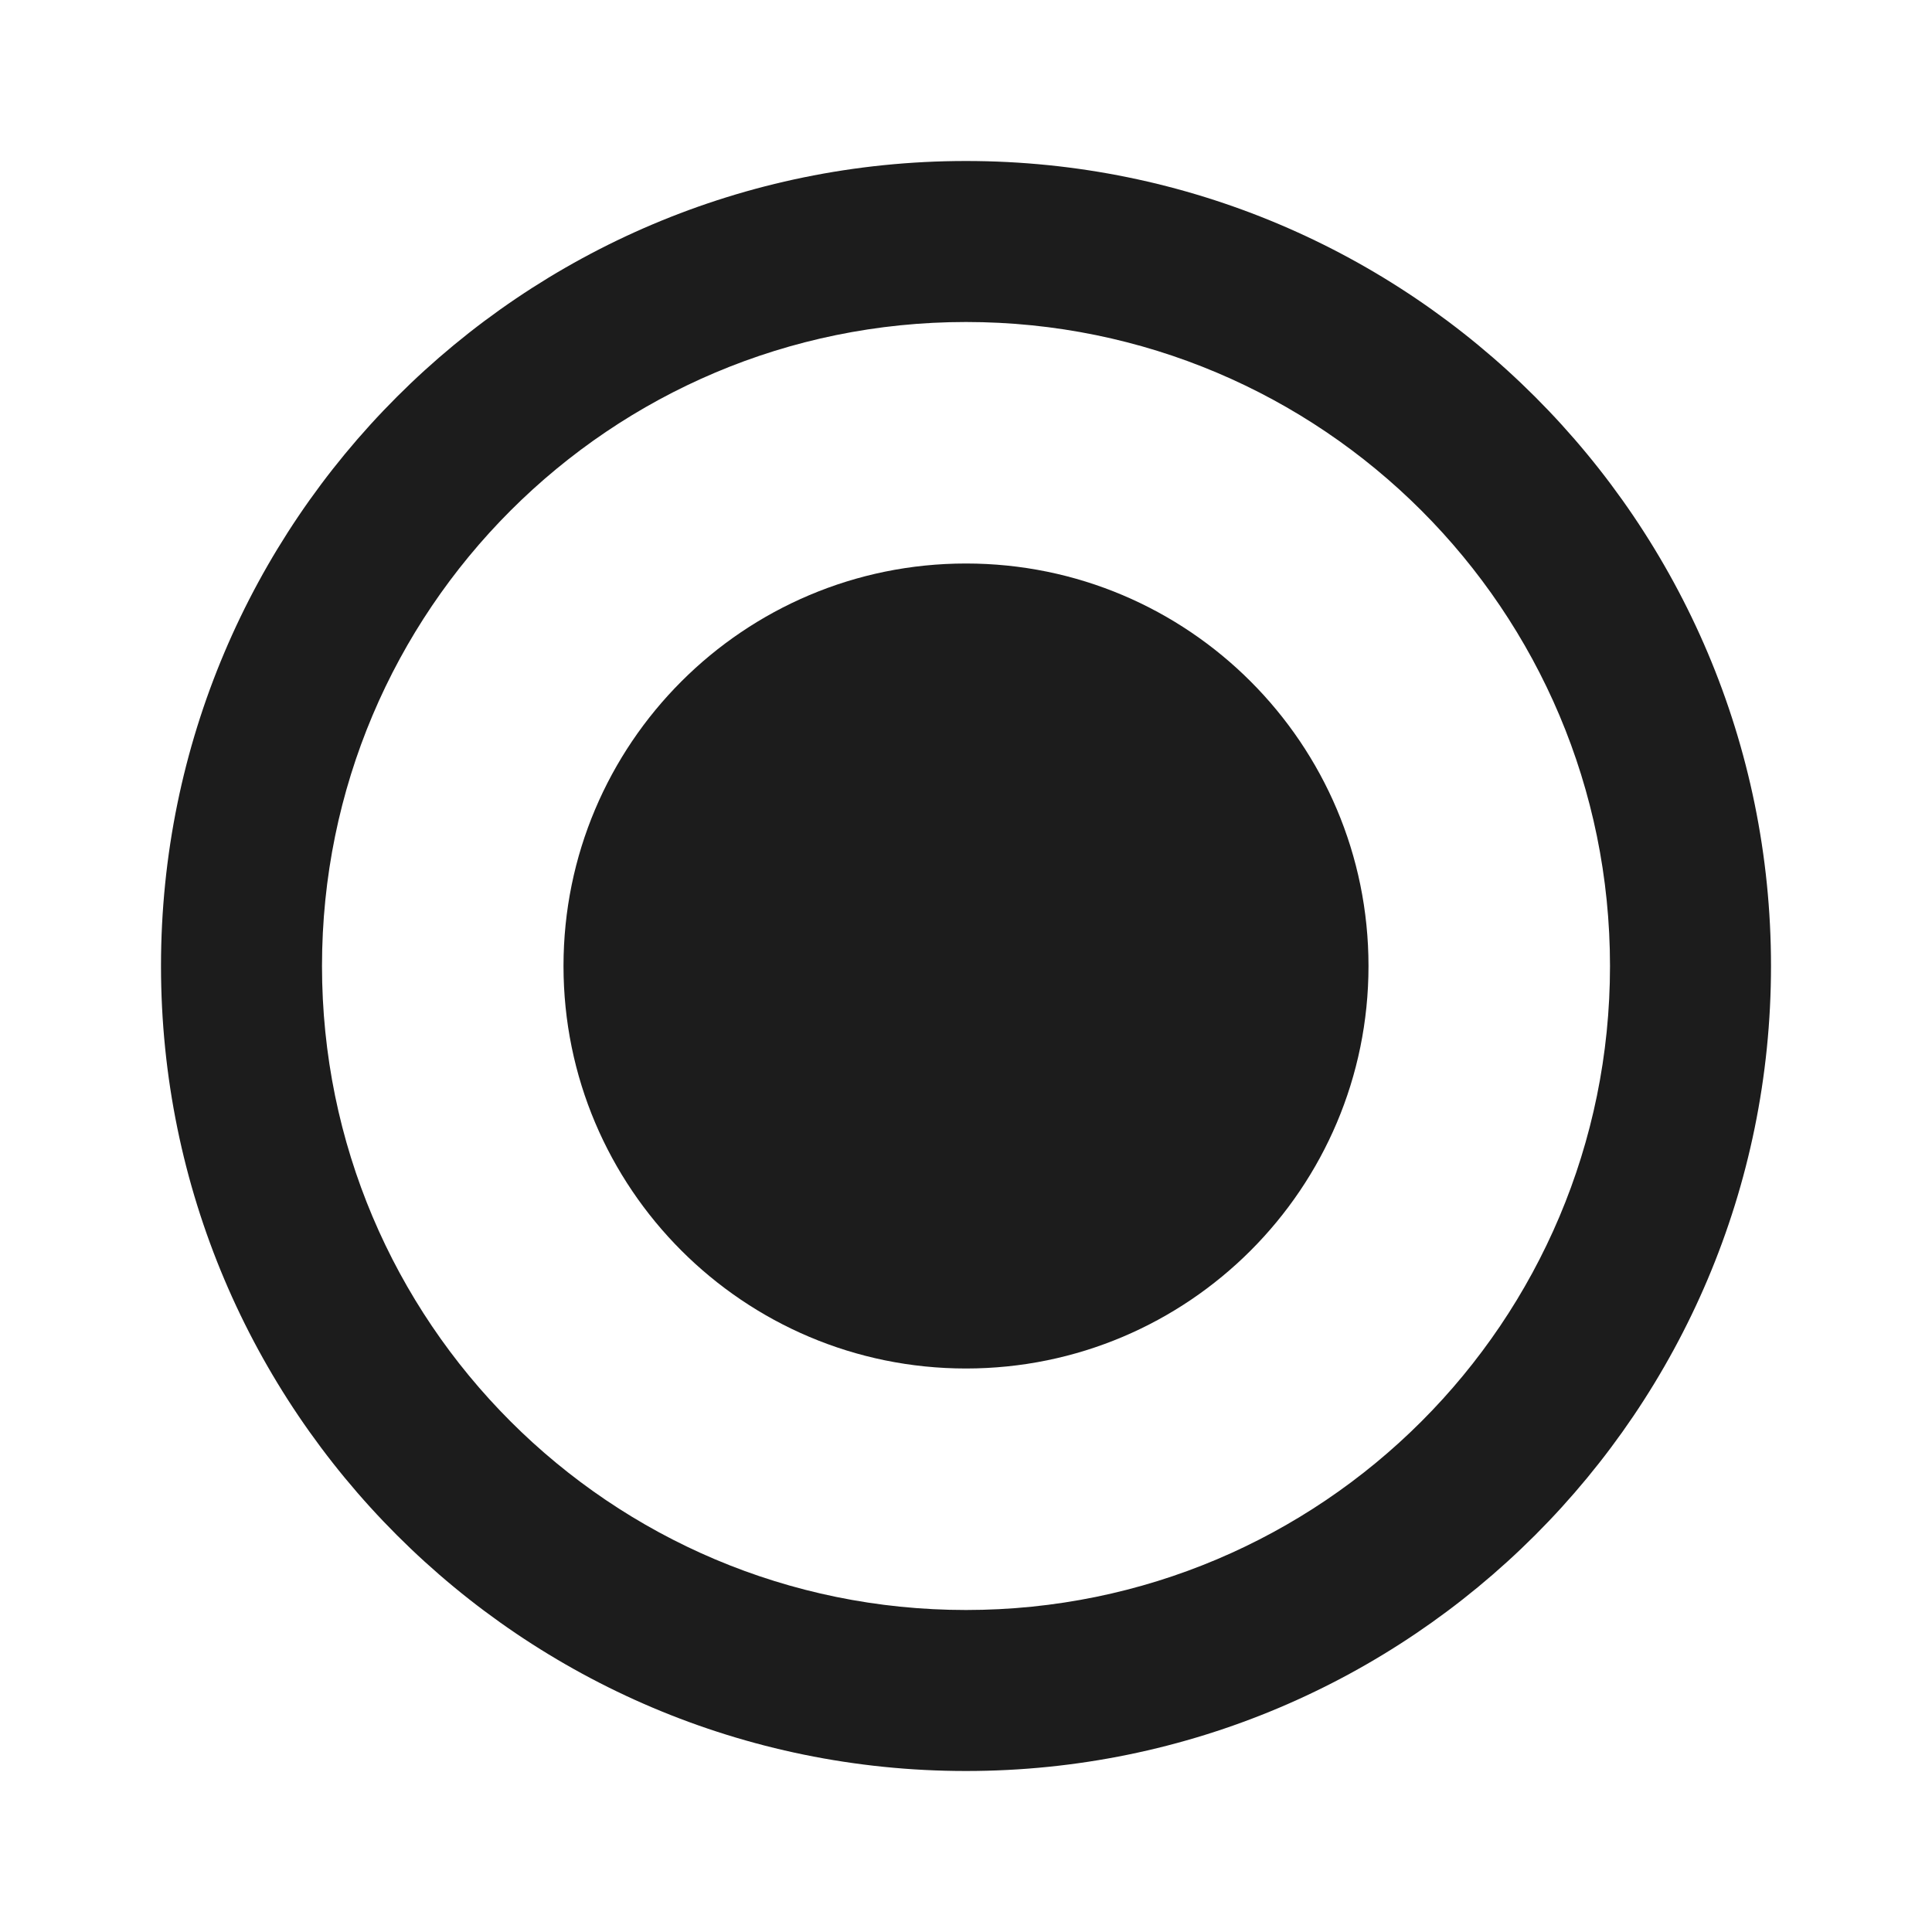
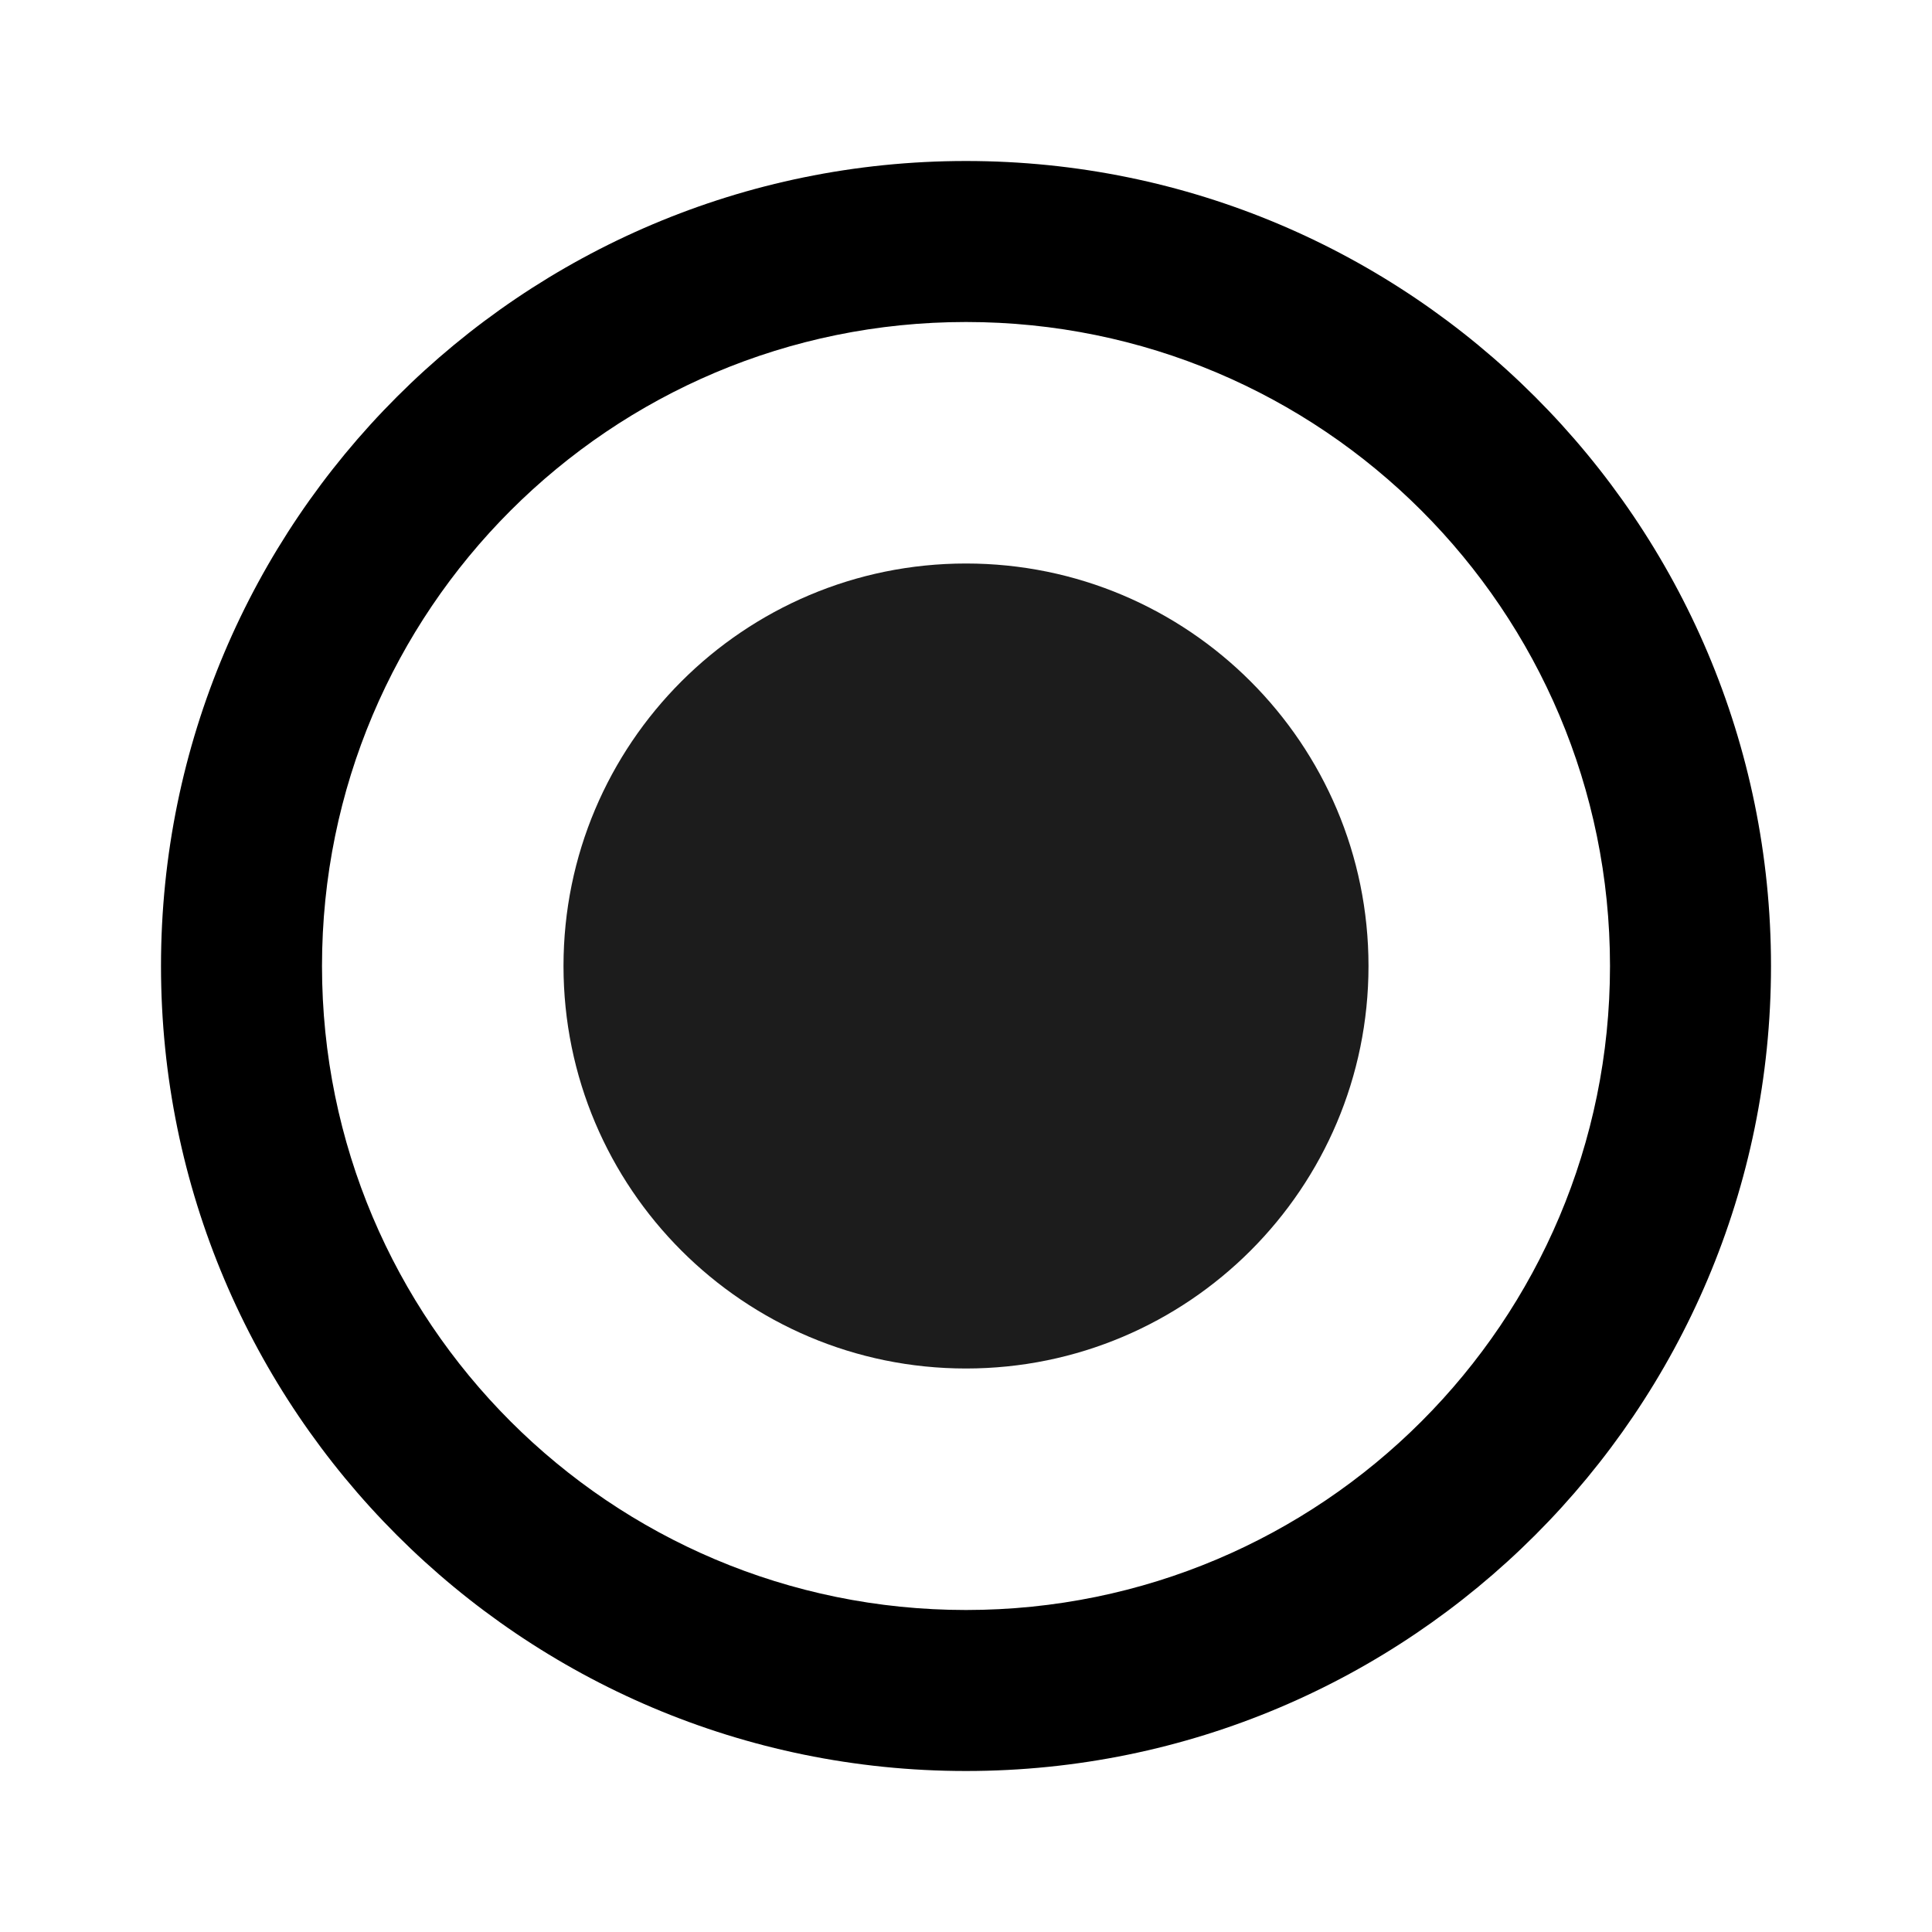
<svg xmlns="http://www.w3.org/2000/svg" width="24" height="24" viewBox="0 0 24 24" fill="none">
  <path d="M17 12C17 14.761 14.761 17 12 17C9.239 17 7 14.761 7 12C7 9.239 9.239 7 12 7C14.761 7 17 9.239 17 12Z" fill="#1C1C1C" />
-   <path fill-rule="evenodd" clip-rule="evenodd" d="M2 12C2 6.48 6.48 2 12 2C17.52 2 22 6.48 22 12C22 17.52 17.52 22 12 22C6.48 22 2 17.52 2 12ZM4 12C4 16.42 7.58 20 12 20C16.42 20 20 16.42 20 12C20 7.58 16.42 4 12 4C7.58 4 4 7.58 4 12Z" fill="#1C1C1C" />
+   <path fill-rule="evenodd" clip-rule="evenodd" d="M2 12C2 6.48 6.48 2 12 2C17.52 2 22 6.48 22 12C22 17.52 17.52 22 12 22C6.48 22 2 17.52 2 12ZM4 12C4 16.42 7.58 20 12 20C16.42 20 20 16.42 20 12C20 7.58 16.42 4 12 4C7.58 4 4 7.58 4 12Z" fill="currentColor" />
</svg>
